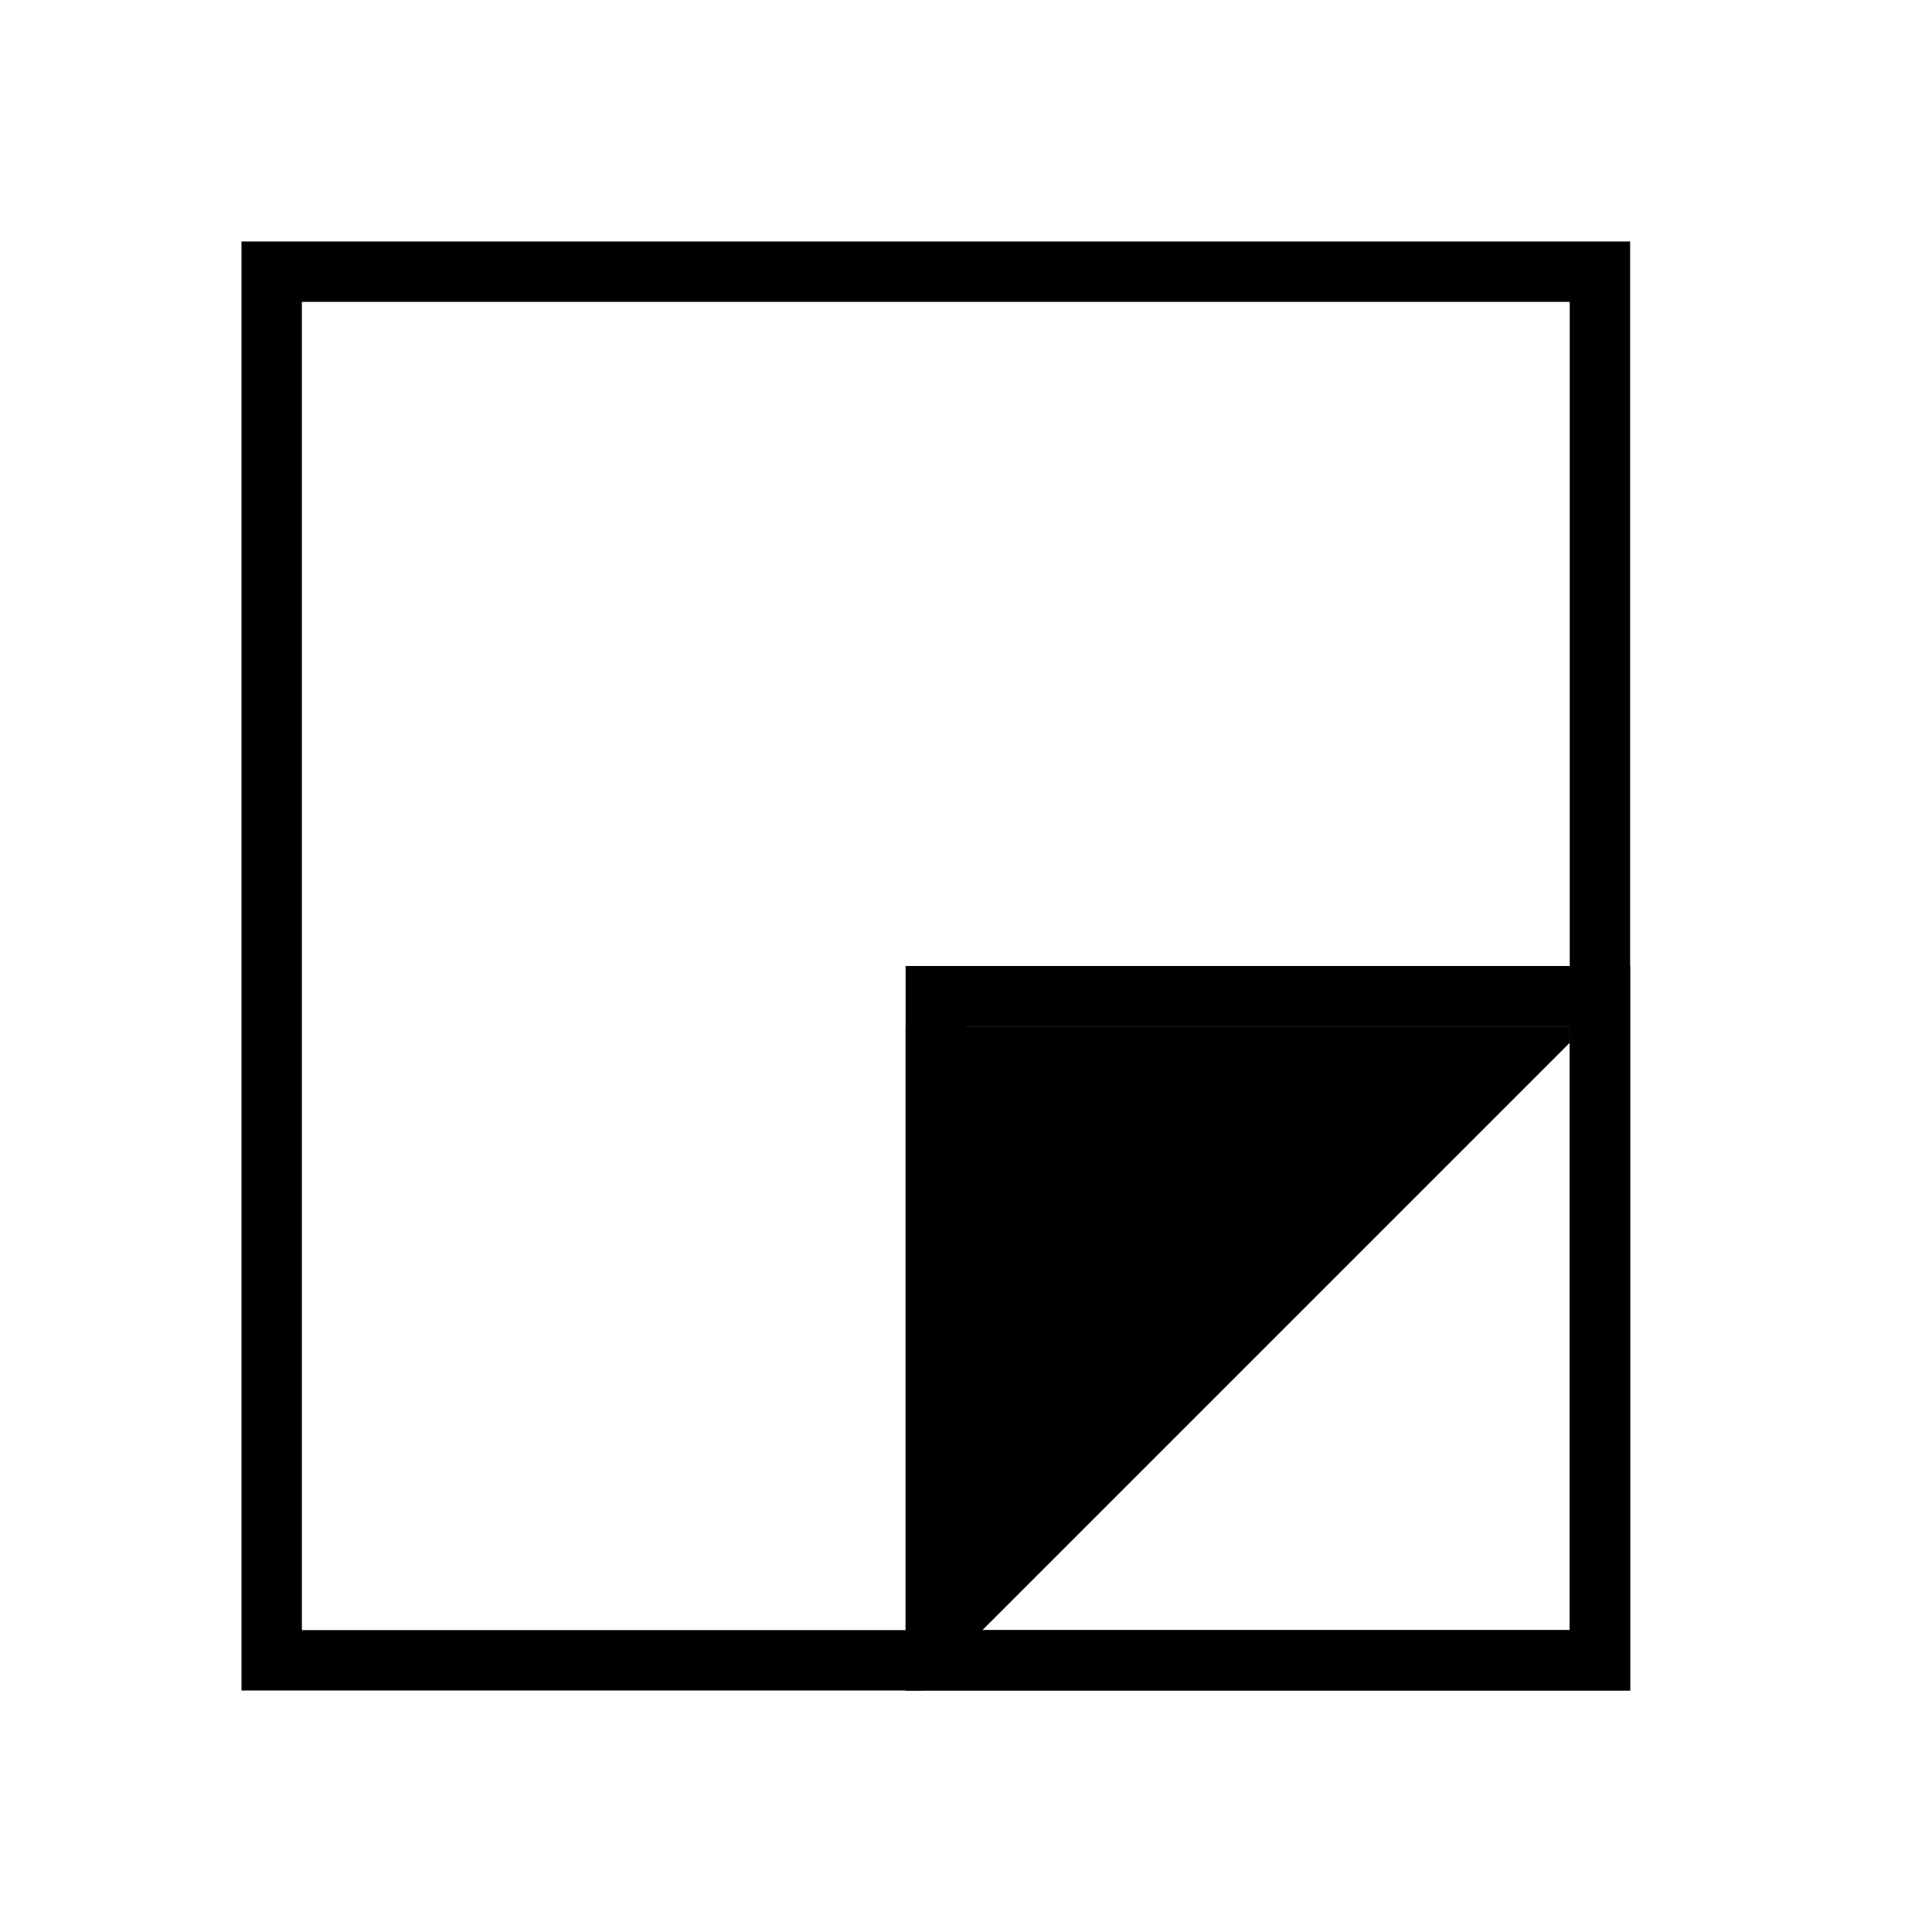
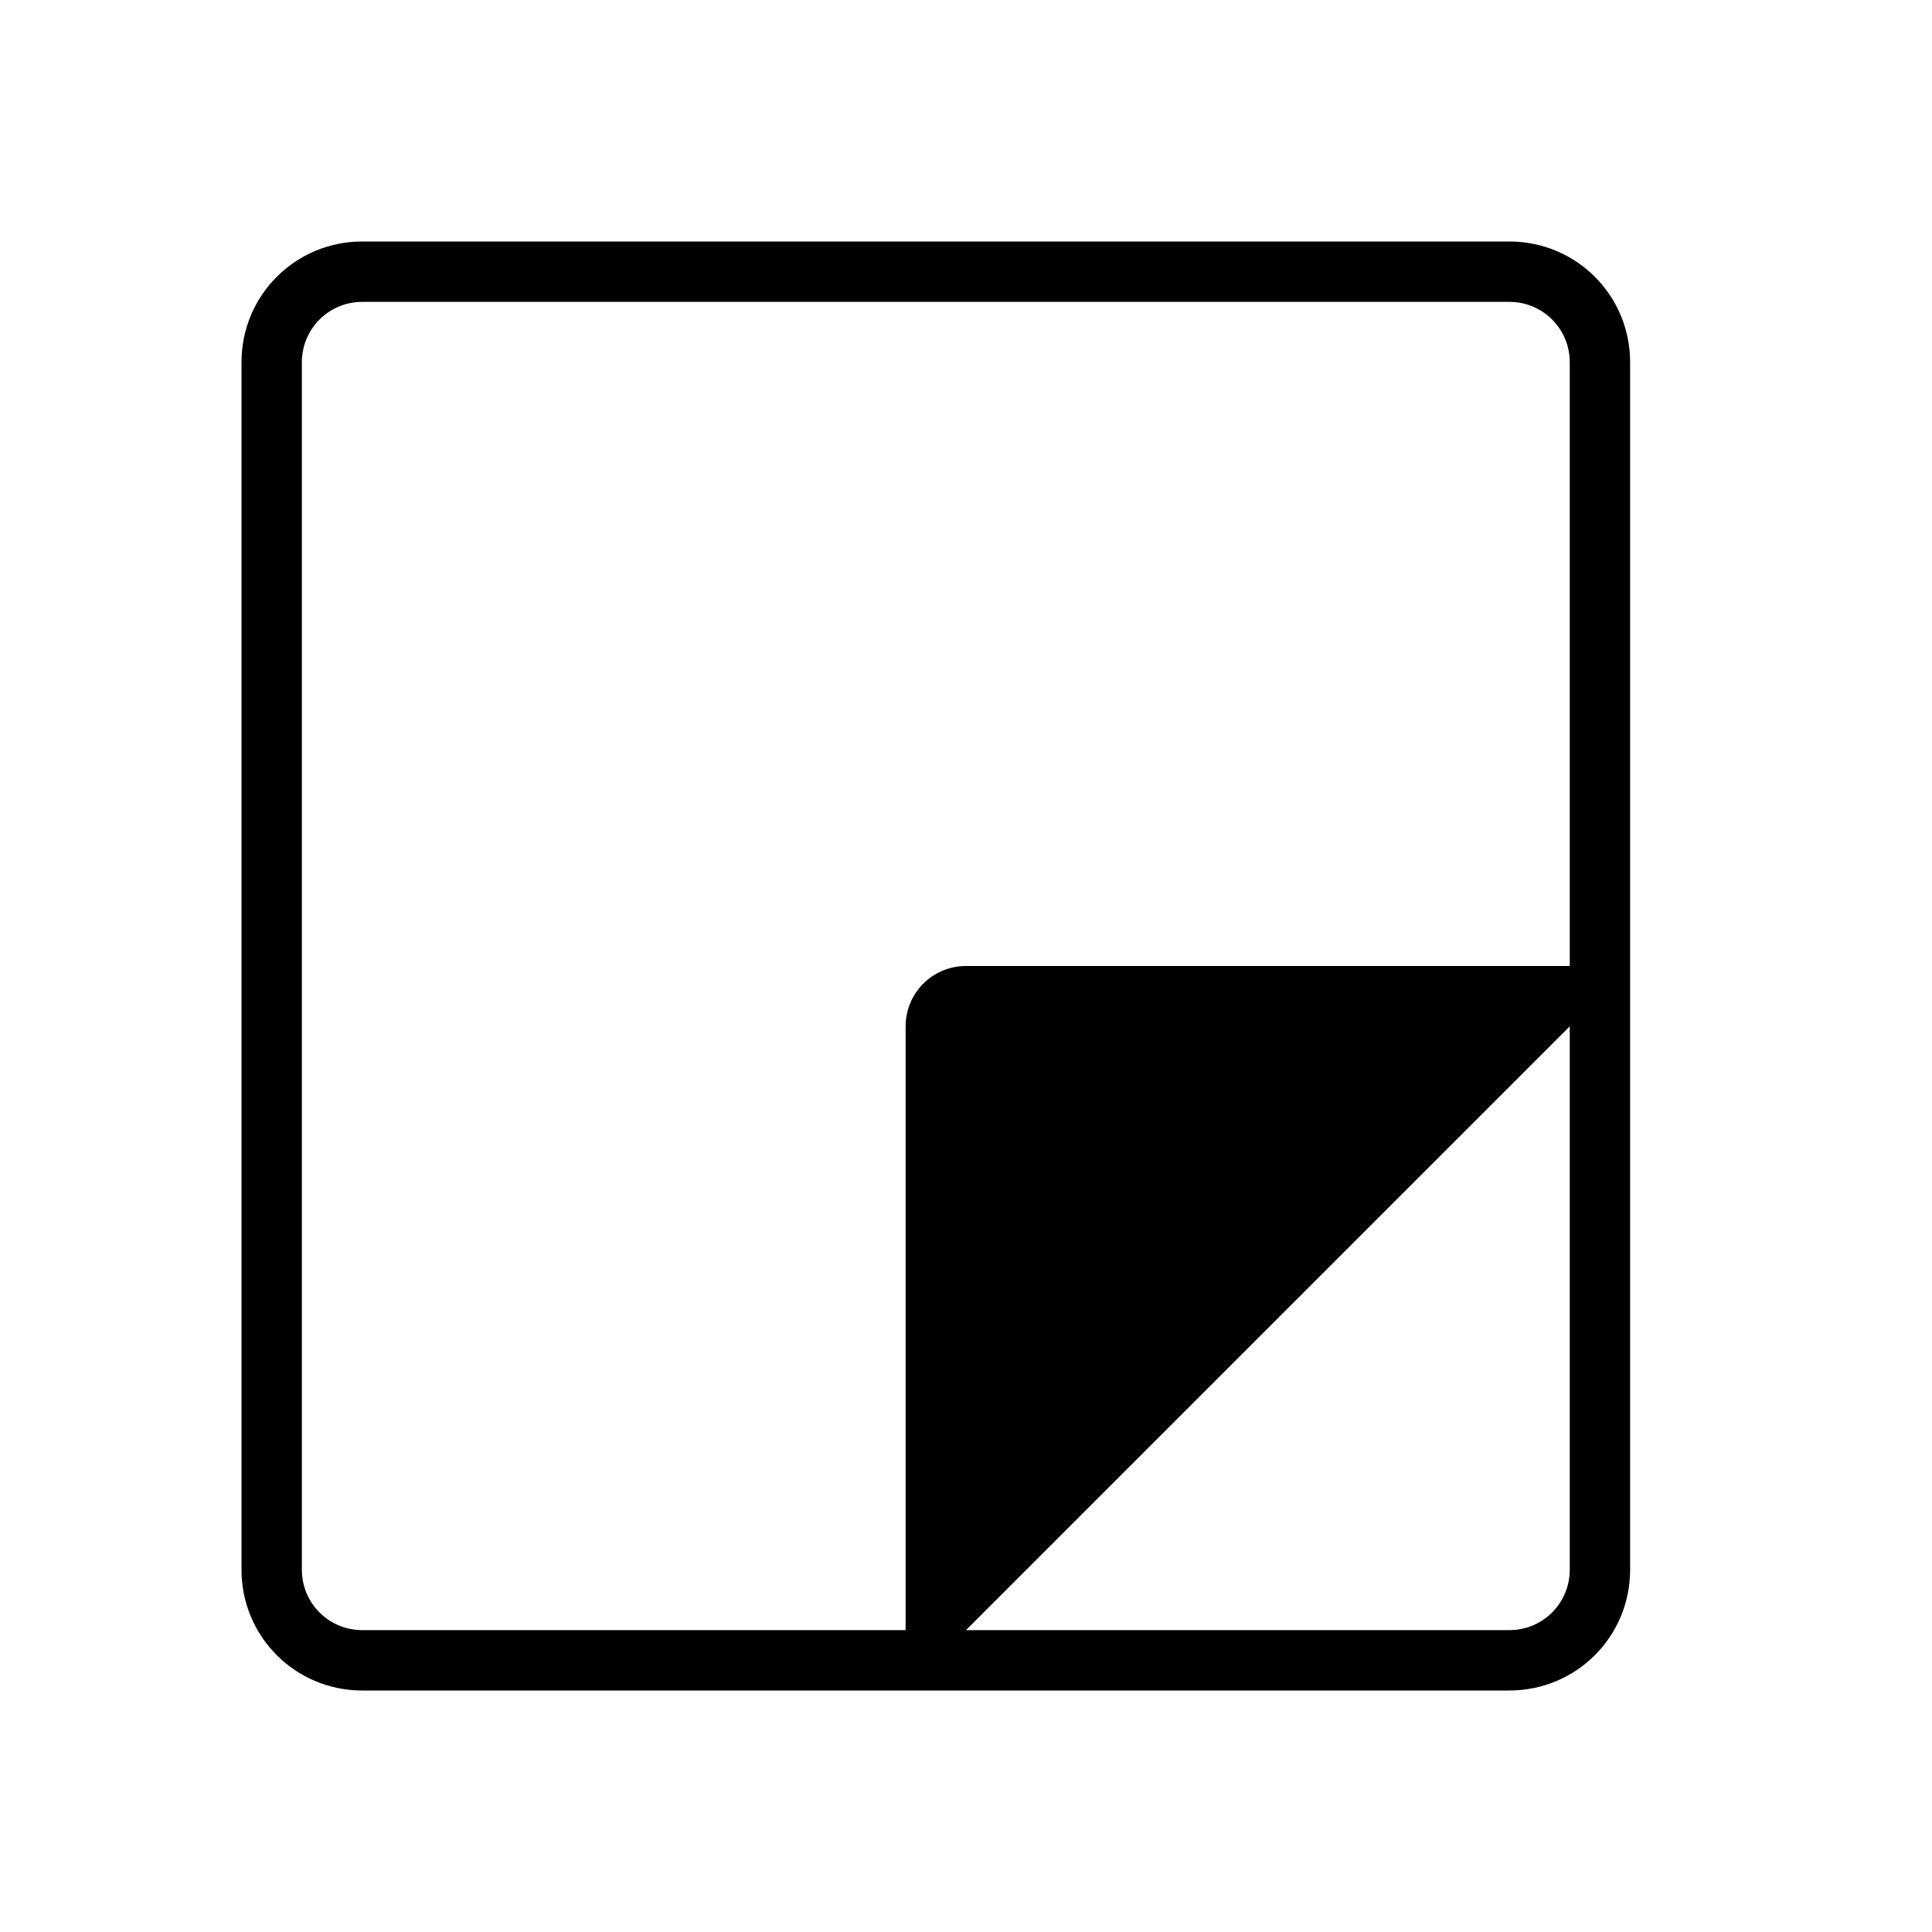
<svg xmlns="http://www.w3.org/2000/svg" width="32" height="32" version="1" id="svg12">
  <defs id="defs16" />
-   <g id="knotes">
-     <rect y="-1e-06" x="-2.8953547e-08" height="32" width="32" id="rect4230" style="opacity:1;fill:none;fill-opacity:1;stroke:none" />
-     <g transform="translate(-66)" id="g886">
-       <g id="g879">
-         <path style="opacity:1;fill:#000000;fill-opacity:1;stroke:none;stroke-width:1.091;stroke-miterlimit:4;stroke-dasharray:none;stroke-opacity:1" d="M 81,16 V 28 H 93 V 16 Z m 1,1 H 92 V 27 H 82 Z" id="path840" />
-         <path style="opacity:1;fill:#000000;fill-opacity:1;stroke:none;stroke-width:1;stroke-miterlimit:4;stroke-dasharray:none;stroke-opacity:1" d="M 92,17.271 V 17 H 81 v 11 h 0.271 z" id="path844" />
-       </g>
-       <path style="opacity:1;fill:#000000;fill-opacity:1;stroke:none;stroke-width:1;stroke-miterlimit:4;stroke-dasharray:none;stroke-opacity:1" d="M 70,4 V 28 H 93 V 4 Z m 1,1 H 92 V 27 H 71 Z" id="rect868" />
+   <g id="22-22-knotes">
+     <rect style="fill:none;fill-opacity:1;stroke:none;stroke-width:0.1;stroke-linecap:square;stroke-linejoin:miter;stroke-miterlimit:4;stroke-dasharray:none;stroke-dashoffset:0;stroke-opacity:1" id="rect4148" width="22" height="22" x="32" y="10" />
+     <g id="g3726" transform="translate(-18)">
+       <path id="rect857" style="fill:#000000;fill-opacity:1;fill-rule:evenodd;stroke:none;stroke-width:2;stroke-linecap:round;stroke-linejoin:round;stroke-opacity:0.538;paint-order:stroke fill markers" d="m 56,13 c -1.108,0 -2,0.892 -2,2 v 12 c 0,1.108 0.892,2 2,2 h 11 c 1.108,0 2,-0.892 2,-2 V 15 c 0,-1.108 -0.892,-2 -2,-2 z m 0,1 h 11 c 0.554,0 1,0.446 1,1 v 12 c 0,0.554 -0.446,1 -1,1 H 56 c -0.554,0 -1,-0.446 -1,-1 V 15 c 0,-0.554 0.446,-1 1,-1 z" />
+       <path id="rect3292" style="fill:#000000;fill-opacity:1;fill-rule:evenodd;stroke:none;stroke-width:2;stroke-linecap:round;stroke-linejoin:round;stroke-opacity:0.538;paint-order:stroke fill markers" d="m 62,21 c -0.554,0 -1,0.446 -1,1 v 6 c 0,0.277 0.112,0.526 0.293,0.707 l 7.414,-7.414 C 68.526,21.112 68.277,21 68,21 Z" />
    </g>
  </g>
-   <g id="22-22-knotes" transform="translate(-17,5)">
-     <rect style="opacity:1;fill:none;fill-opacity:1;stroke:none;stroke-width:0.1;stroke-linecap:square;stroke-linejoin:miter;stroke-miterlimit:4;stroke-dasharray:none;stroke-dashoffset:0;stroke-opacity:1" id="rect4148" width="22" height="22" x="49" y="5" />
-     <g transform="translate(-21)" id="g933">
-       <path id="path909" d="m 81,16 v 8 h 8 v -8 z m 1,1 h 6 v 6 h -6 z" style="opacity:1;fill:#fbfbfb;fill-opacity:1;stroke:none;stroke-width:1;stroke-miterlimit:4;stroke-dasharray:none;stroke-opacity:1" />
-       <path id="path911" d="m 81,16 v 8 h 0.01 l 7.99,-7.99 v -0.01 z" style="opacity:1;fill:#000000;fill-opacity:1;stroke:none;stroke-width:1;stroke-miterlimit:4;stroke-dasharray:none;stroke-opacity:1" />
-       <path style="opacity:1;fill:#000000;fill-opacity:1;stroke:none;stroke-width:1;stroke-miterlimit:4;stroke-dasharray:none;stroke-opacity:1" d="M 74,8 V 24 H 89 V 8 Z m 1,1 H 88 V 23 H 75 Z" id="rect925" />
+   <g id="knotes">
+     <rect y="-1e-06" x="-2.8953547e-08" height="32" width="32" id="rect4230" style="fill:none;fill-opacity:1;stroke:none" />
+     <g id="g4490" transform="translate(31)">
+       <path id="rect3782" style="fill:#000000;fill-opacity:1;fill-rule:evenodd;stroke:none;stroke-width:2;stroke-linecap:round;stroke-linejoin:round;stroke-opacity:0.538;paint-order:stroke fill markers" d="m -25,4 c -1.108,0 -2,0.892 -2,2 v 20 c 0,1.108 0.892,2 2,2 h 19 c 1.108,0 2,-0.892 2,-2 V 6 C -4,4.892 -4.892,4 -6,4 Z m 0,1 h 19 c 0.554,0 1,0.446 1,1 v 20 c 0,0.554 -0.446,1 -1,1 h -19 c -0.554,0 -1,-0.446 -1,-1 V 6 c 0,-0.554 0.446,-1 1,-1 z" />
+       <path id="rect4106" style="fill:#000000;fill-opacity:1;fill-rule:evenodd;stroke:none;stroke-width:2;stroke-linecap:round;stroke-linejoin:round;stroke-opacity:0.538;paint-order:stroke fill markers" d="m -15,16 c -0.554,0 -1,0.446 -1,1 v 10 c 0,0.277 0.112,0.526 0.293,0.707 L -4.293,16.293 C -4.474,16.112 -4.723,16 -5,16 Z" />
    </g>
  </g>
</svg>
